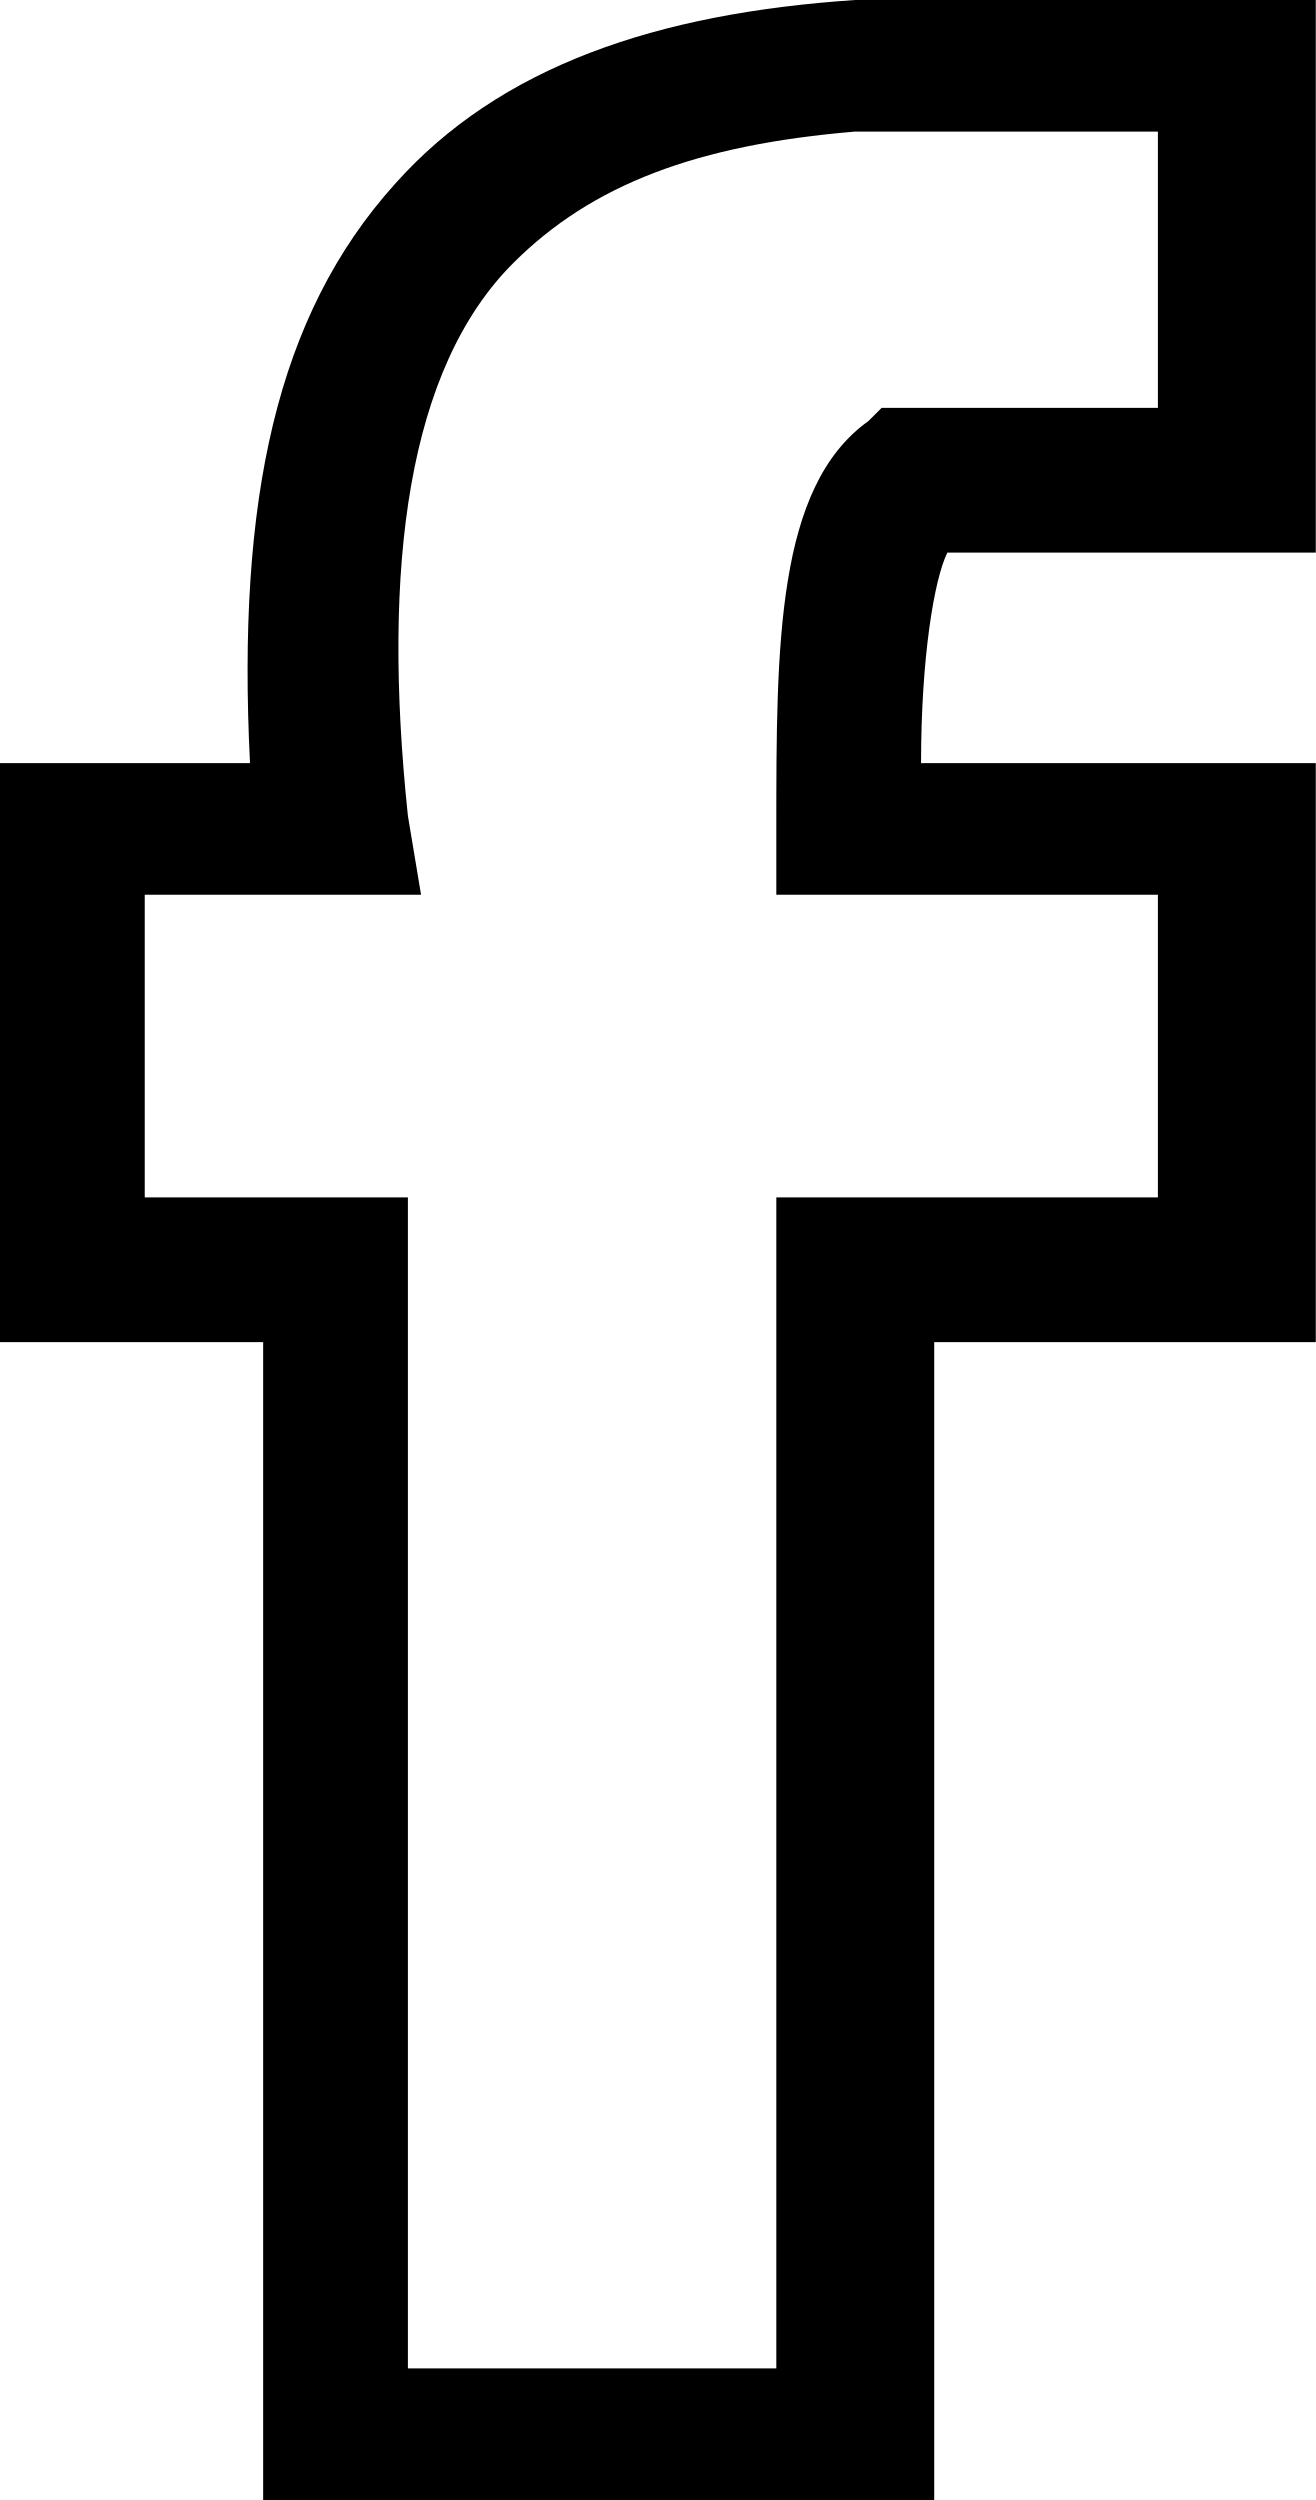
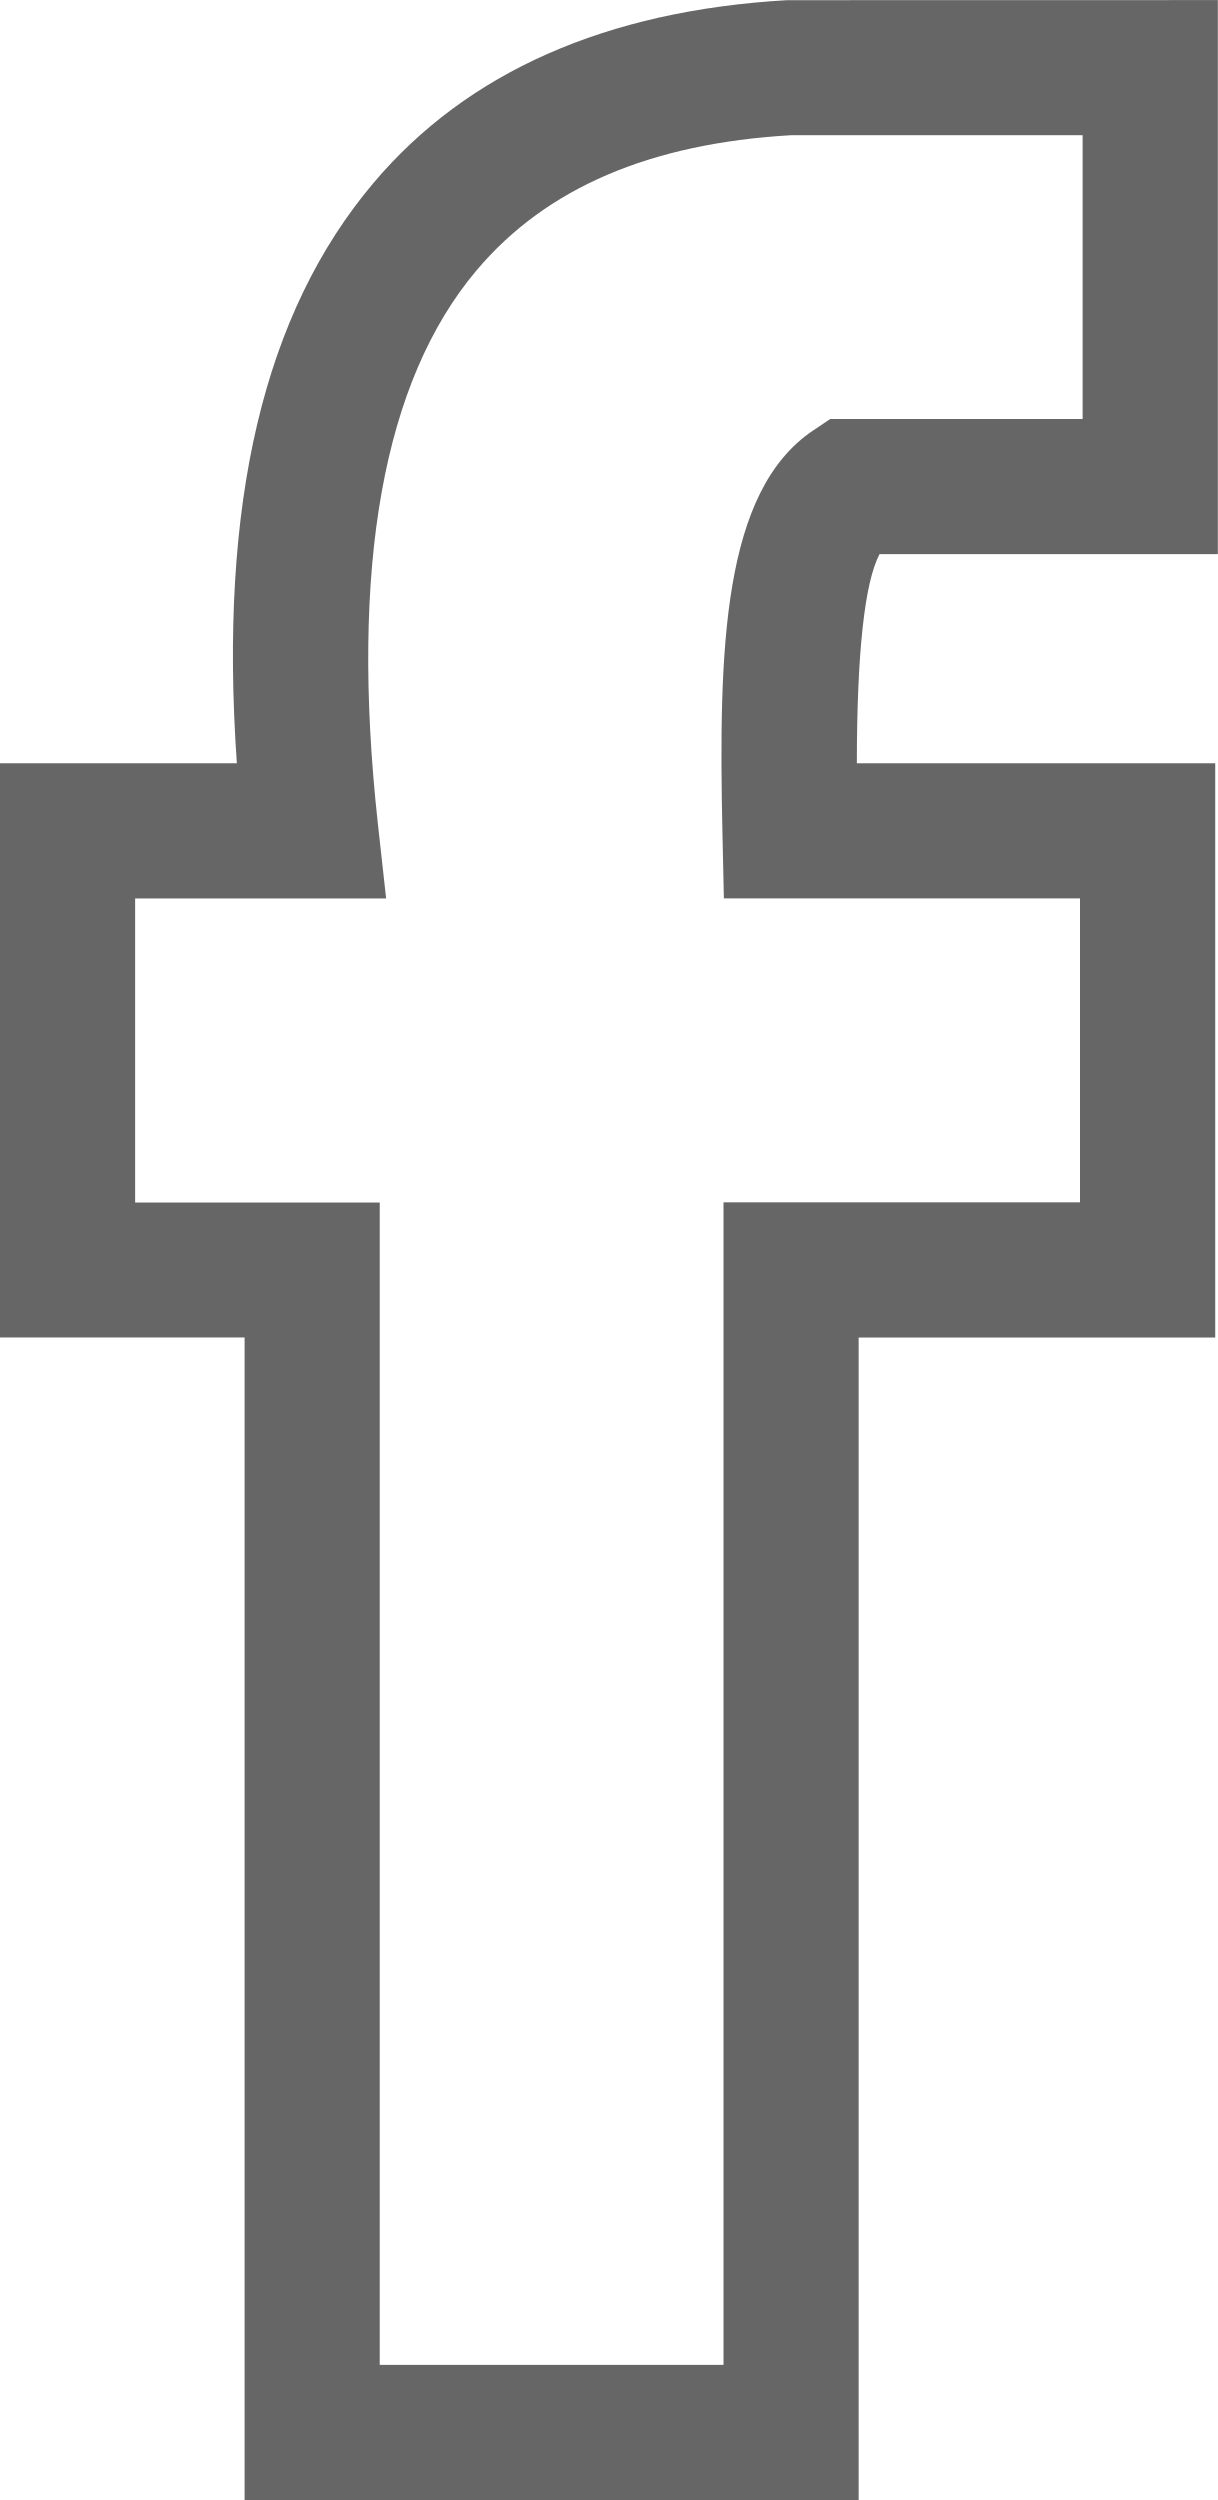
- <svg xmlns="http://www.w3.org/2000/svg" version="1.1" id="Layer_1" x="0px" y="0px" viewBox="0 0 10 19" style="enable-background:new 0 0 10 19;" xml:space="preserve">
-   <path d="M7.1,19H2v-8.8H0V5.8h1.9C1.8,3.8,2.1,2.4,3,1.4C3.8,0.5,5,0.1,6.5,0H10v4.2H7.2C7.1,4.4,7,5,7,5.8h3v4.4H7.1V19z M3.1,18   h2.8V9.1h2.9V6.8H5.9V6.3c0-1.4,0-2.6,0.7-3.1l0.1-0.1h2.1V1H6.5c-1.2,0.1-2,0.4-2.6,1c-0.8,0.8-1,2.3-0.8,4.2l0.1,0.6H1.1v2.3h2V18   z" />
+ <svg xmlns="http://www.w3.org/2000/svg" version="1.1" id="Layer_1" x="0px" y="0px" width="13.518px" height="27.75px" viewBox="34.789 -4.709 13.518 27.75" xml:space="preserve">
+   <g>
+     <path fill="#666666" d="M44.32,23.041h-6.816V10.137h-2.715V3.763h2.629c-0.202-2.887,0.298-5,1.519-6.444c1.039-1.229,2.583-1.911,4.588-2.026     l4.782-0.001v6.15h-3.755c-0.166,0.315-0.251,1.093-0.252,2.321h3.978v6.375H44.32V23.041z M39.004,21.541h3.816V8.637h3.957V5.263     h-3.953l-0.016-0.734c-0.044-2.04,0.002-3.784,1.007-4.46l0.19-0.127h2.801v-3.15h-3.239c-1.557,0.091-2.711,0.581-3.485,1.496     c-1.041,1.231-1.41,3.298-1.099,6.144l0.092,0.832h-2.786v3.375h2.715V21.541z" />
+   </g>
</svg>
